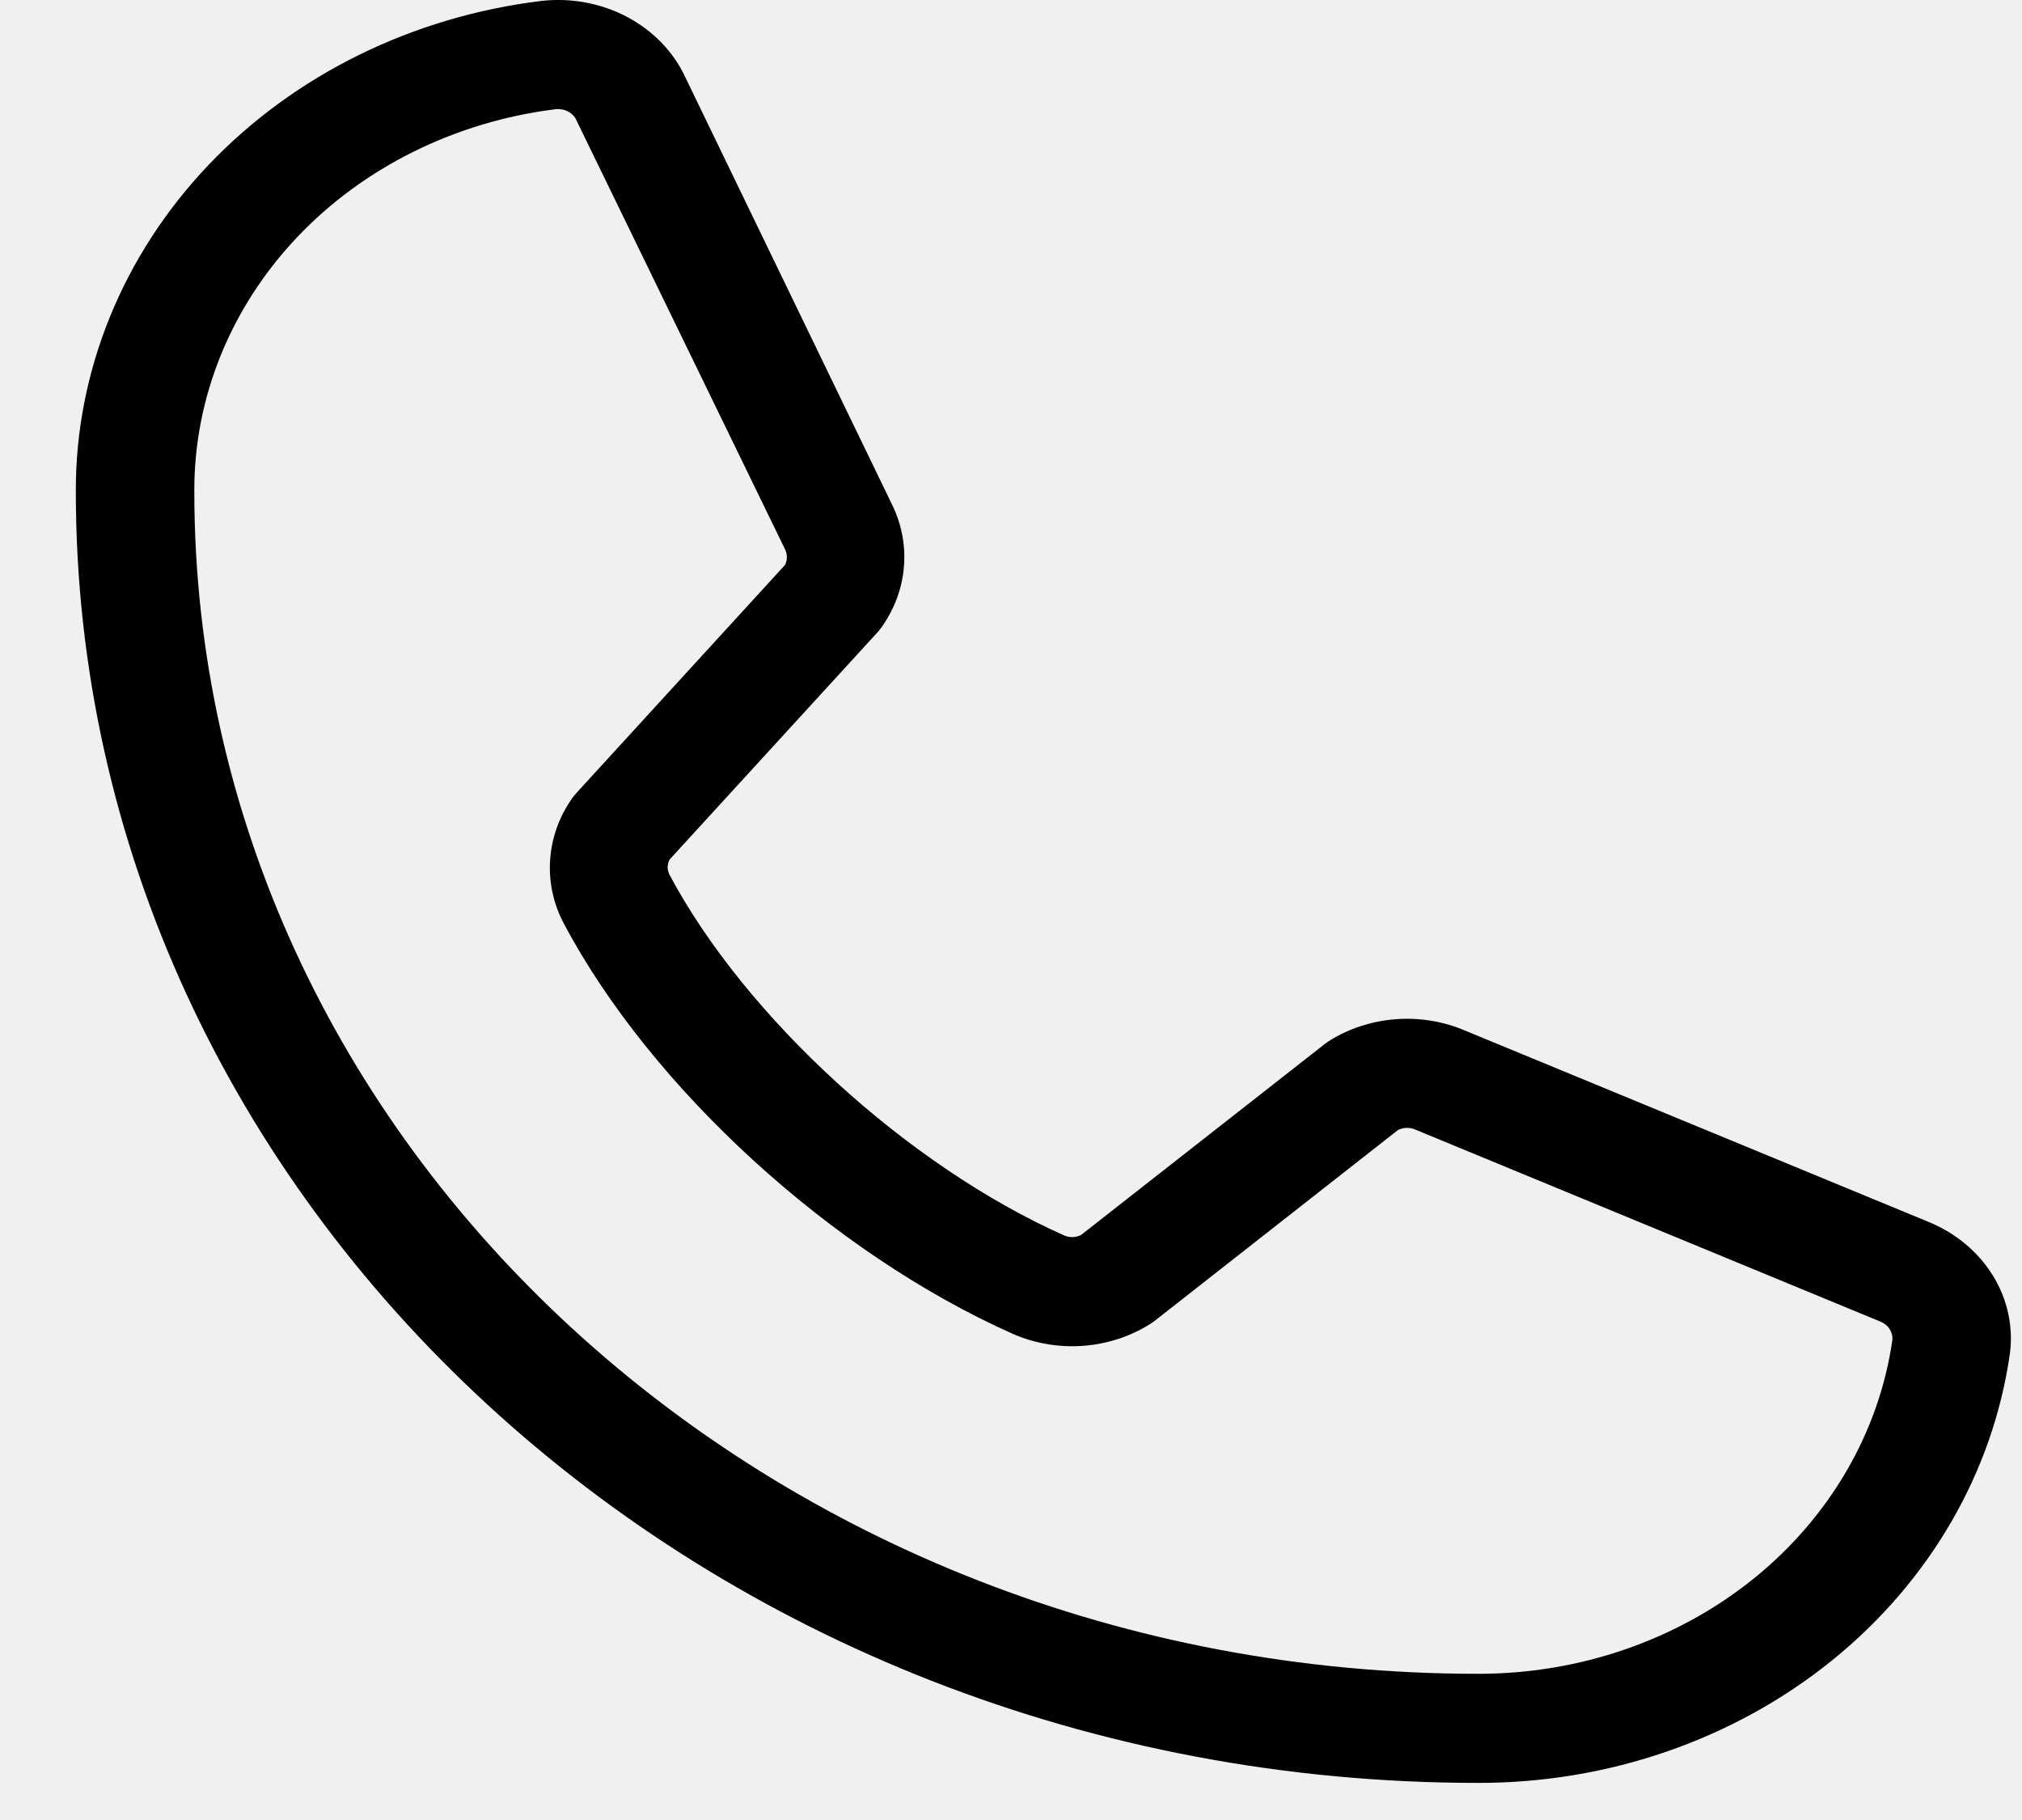
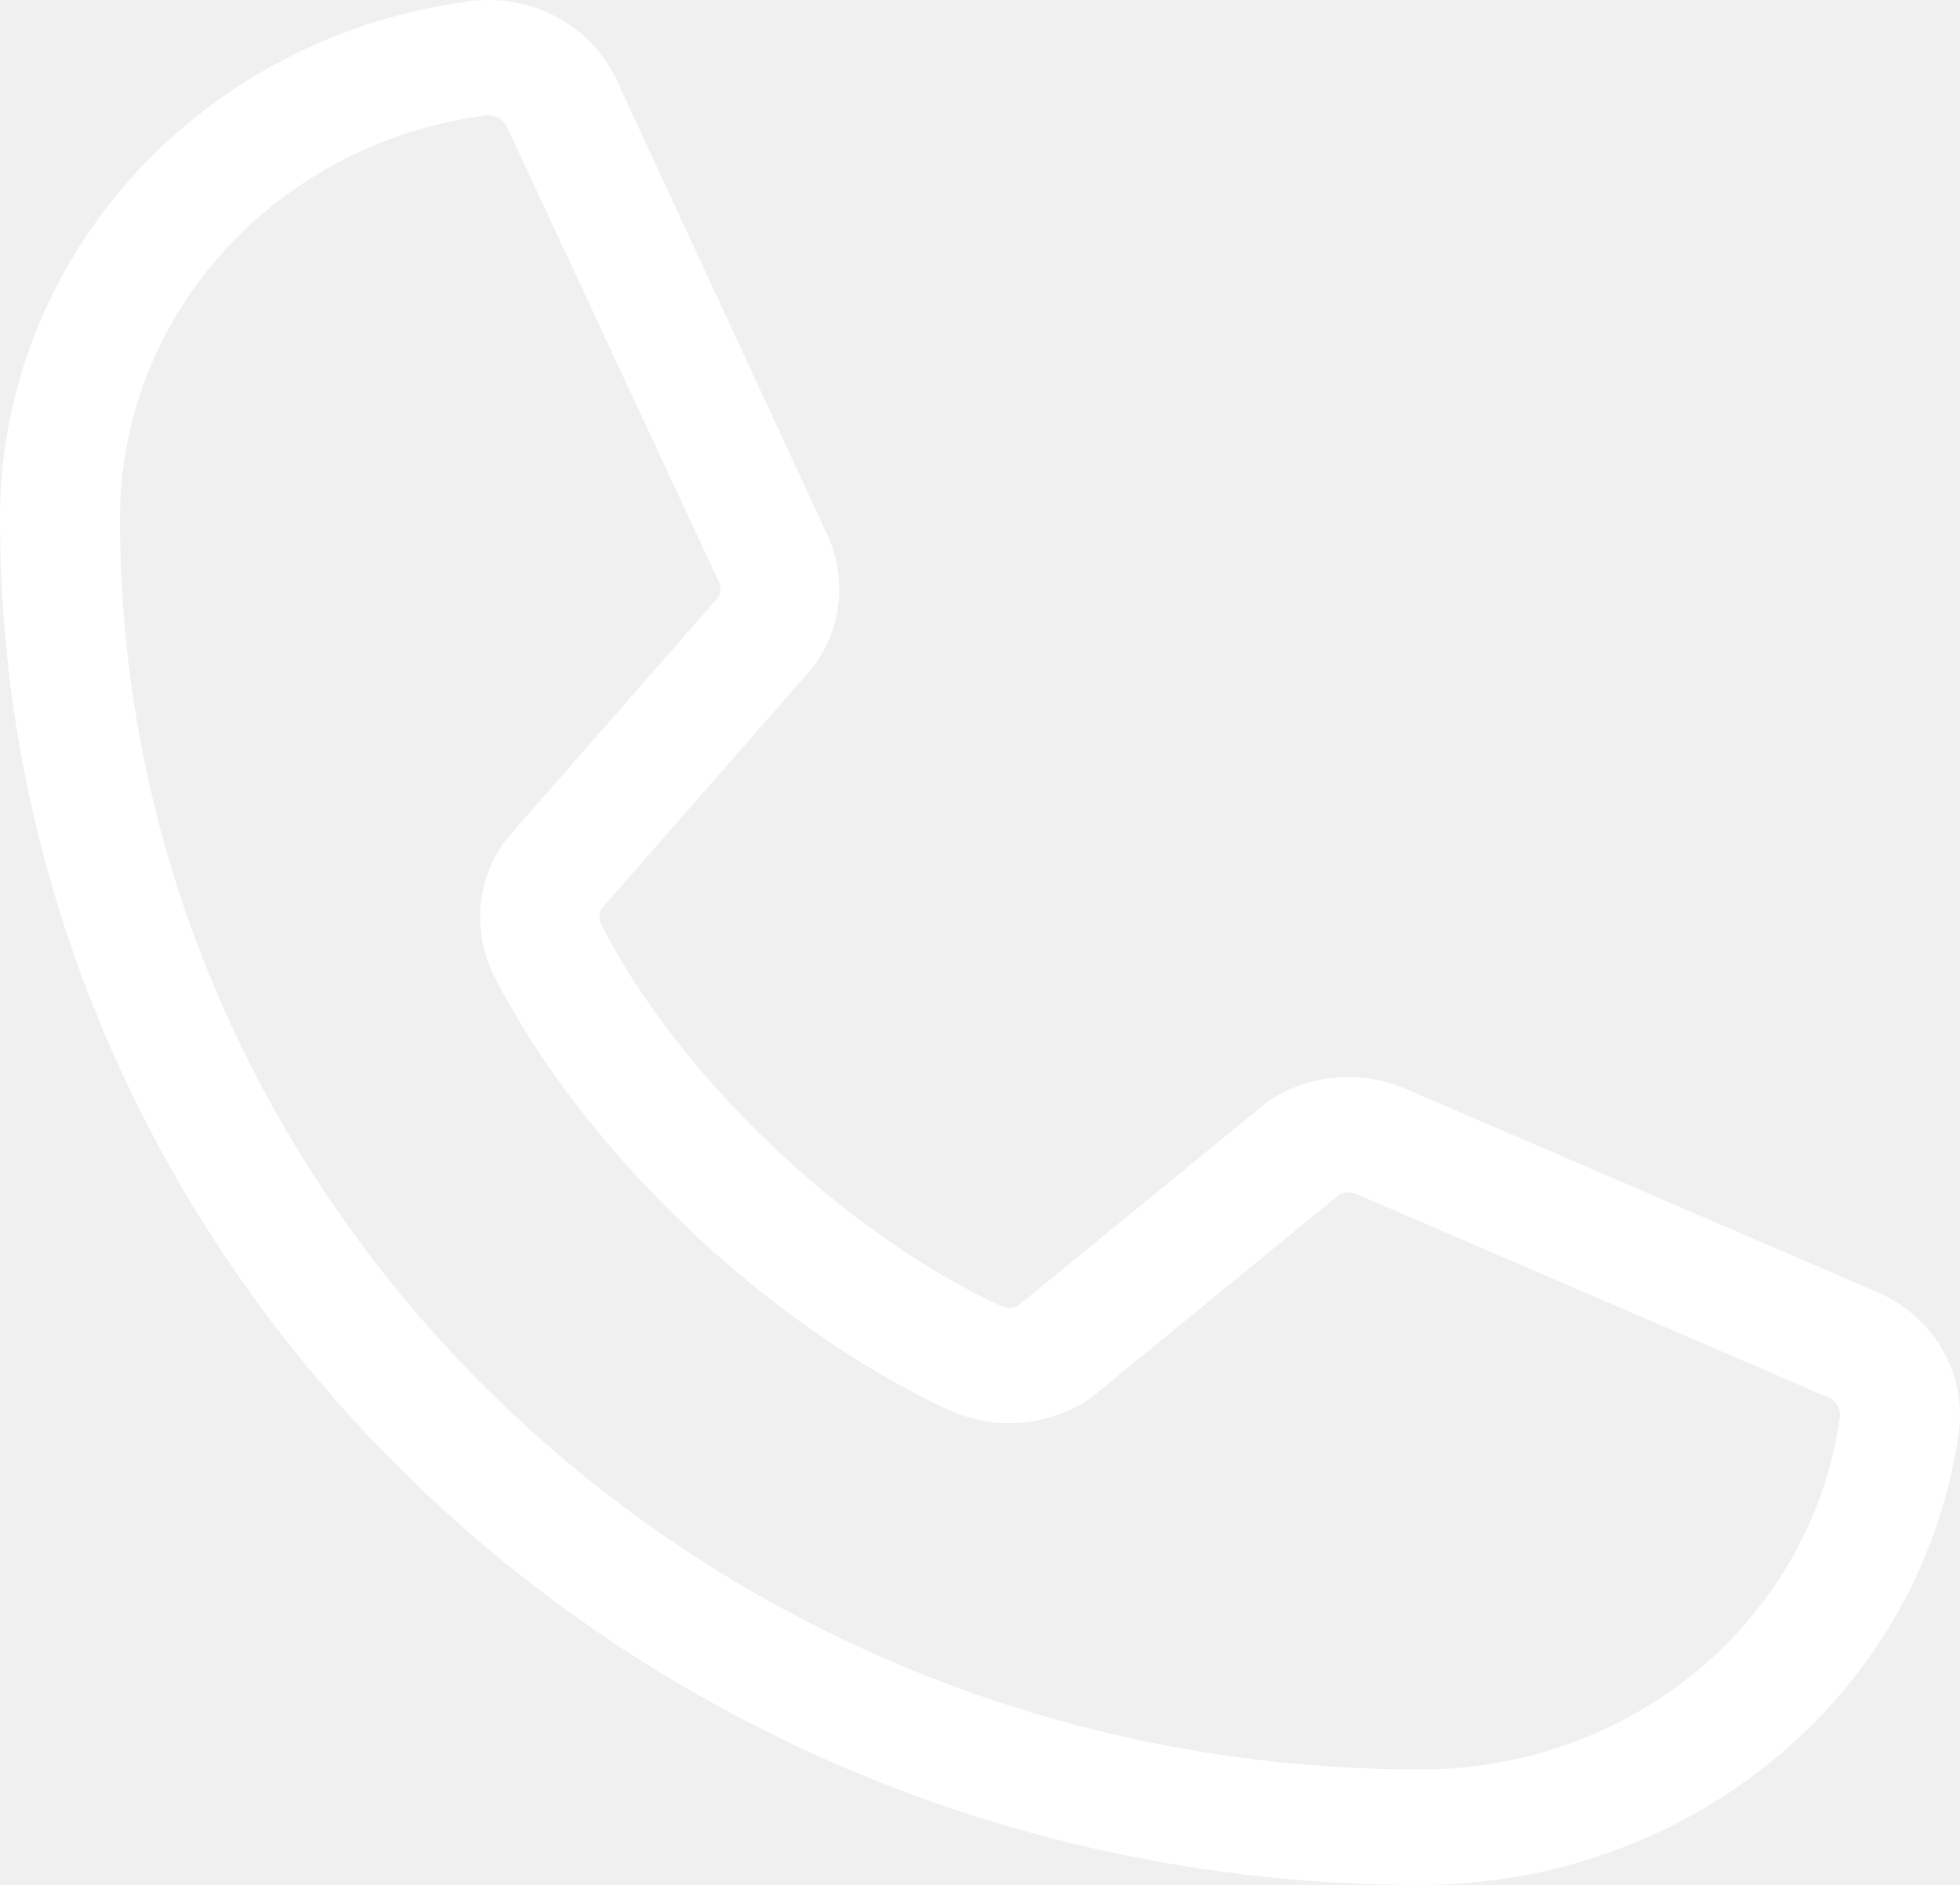
- <svg xmlns="http://www.w3.org/2000/svg" width="20" height="18" viewBox="0 0 20 18" fill="none">
-   <path d="M19.069 12.082L14.456 10.178C14.247 10.095 14.019 10.062 13.793 10.081C13.566 10.1 13.348 10.171 13.159 10.287C13.14 10.299 13.122 10.311 13.104 10.325L10.693 12.214C10.668 12.227 10.64 12.234 10.612 12.235C10.584 12.236 10.555 12.231 10.529 12.22C8.979 11.531 7.374 10.061 6.623 8.653C6.611 8.629 6.604 8.603 6.604 8.577C6.604 8.551 6.611 8.525 6.623 8.501L8.681 6.252C8.695 6.236 8.709 6.218 8.722 6.2C8.846 6.025 8.921 5.824 8.94 5.616C8.959 5.407 8.922 5.198 8.831 5.006L6.778 0.763C6.662 0.513 6.46 0.304 6.204 0.168C5.947 0.032 5.65 -0.024 5.356 0.009C4.08 0.164 2.909 0.741 2.061 1.633C1.213 2.526 0.747 3.672 0.75 4.858C0.75 11.902 6.971 17.633 14.617 17.633C15.904 17.636 17.148 17.206 18.117 16.425C19.085 15.644 19.712 14.565 19.88 13.389C19.916 13.12 19.856 12.848 19.71 12.612C19.564 12.377 19.339 12.191 19.069 12.082ZM14.617 16.554C7.617 16.554 1.922 11.307 1.922 4.858C1.919 3.935 2.28 3.042 2.939 2.346C3.598 1.651 4.51 1.201 5.503 1.079H5.525C5.565 1.08 5.603 1.091 5.635 1.112C5.667 1.133 5.692 1.163 5.705 1.197L7.766 5.435C7.777 5.459 7.783 5.485 7.783 5.51C7.783 5.536 7.777 5.562 7.766 5.586L5.704 7.84C5.689 7.856 5.675 7.873 5.662 7.891C5.533 8.073 5.457 8.282 5.442 8.498C5.426 8.715 5.471 8.931 5.573 9.127C6.439 10.761 8.227 12.395 10.02 13.193C10.233 13.286 10.469 13.327 10.705 13.311C10.941 13.295 11.168 13.223 11.364 13.102C11.383 13.091 11.401 13.078 11.419 13.065L13.829 11.175C13.853 11.164 13.879 11.157 13.906 11.155C13.933 11.154 13.96 11.157 13.985 11.166L18.6 13.071C18.637 13.086 18.669 13.111 18.69 13.143C18.711 13.176 18.721 13.213 18.718 13.251C18.587 14.166 18.098 15.007 17.343 15.615C16.589 16.222 15.62 16.556 14.617 16.554Z" fill="black" />
+ <svg xmlns="http://www.w3.org/2000/svg" width="26" height="25" viewBox="0 0 26 25" fill="none">
+   <path d="M24.885 17.13L18.619 14.43C18.335 14.312 18.025 14.265 17.717 14.293C17.41 14.32 17.114 14.42 16.857 14.585C16.831 14.601 16.806 14.619 16.782 14.639L13.507 17.317C13.473 17.335 13.435 17.345 13.397 17.346C13.358 17.348 13.32 17.34 13.284 17.325C11.179 16.348 8.998 14.264 7.978 12.267C7.961 12.234 7.952 12.197 7.952 12.16C7.952 12.123 7.961 12.086 7.978 12.053L10.773 8.864C10.793 8.841 10.812 8.816 10.829 8.79C10.998 8.542 11.1 8.257 11.126 7.962C11.152 7.666 11.101 7.369 10.977 7.098L8.189 1.082C8.031 0.727 7.757 0.431 7.408 0.238C7.06 0.045 6.656 -0.034 6.257 0.013C4.524 0.232 2.933 1.051 1.781 2.316C0.63 3.581 -0.004 5.206 1.55572e-05 6.887C1.55572e-05 16.875 8.45 25 18.837 25C20.586 25.003 22.276 24.394 23.591 23.287C24.907 22.18 25.758 20.65 25.986 18.983C26.035 18.601 25.954 18.215 25.755 17.881C25.557 17.547 25.252 17.284 24.885 17.13ZM18.837 23.469C9.328 23.469 1.592 16.03 1.592 6.887C1.587 5.578 2.079 4.313 2.974 3.327C3.869 2.341 5.107 1.702 6.456 1.53H6.487C6.54 1.531 6.592 1.547 6.636 1.577C6.679 1.607 6.713 1.649 6.731 1.697L9.53 7.706C9.546 7.739 9.554 7.776 9.554 7.812C9.554 7.849 9.546 7.886 9.53 7.919L6.73 11.116C6.709 11.138 6.69 11.163 6.673 11.188C6.497 11.445 6.394 11.742 6.373 12.049C6.352 12.355 6.414 12.662 6.552 12.94C7.729 15.256 10.156 17.572 12.592 18.704C12.882 18.836 13.203 18.894 13.523 18.872C13.843 18.849 14.152 18.747 14.419 18.576C14.444 18.56 14.469 18.542 14.493 18.523L17.767 15.844C17.799 15.827 17.835 15.818 17.872 15.815C17.908 15.813 17.945 15.819 17.979 15.831L24.247 18.532C24.298 18.553 24.341 18.588 24.37 18.634C24.399 18.68 24.412 18.733 24.408 18.787C24.229 20.085 23.566 21.276 22.541 22.138C21.515 23 20.199 23.473 18.837 23.469Z" fill="white" />
</svg>
